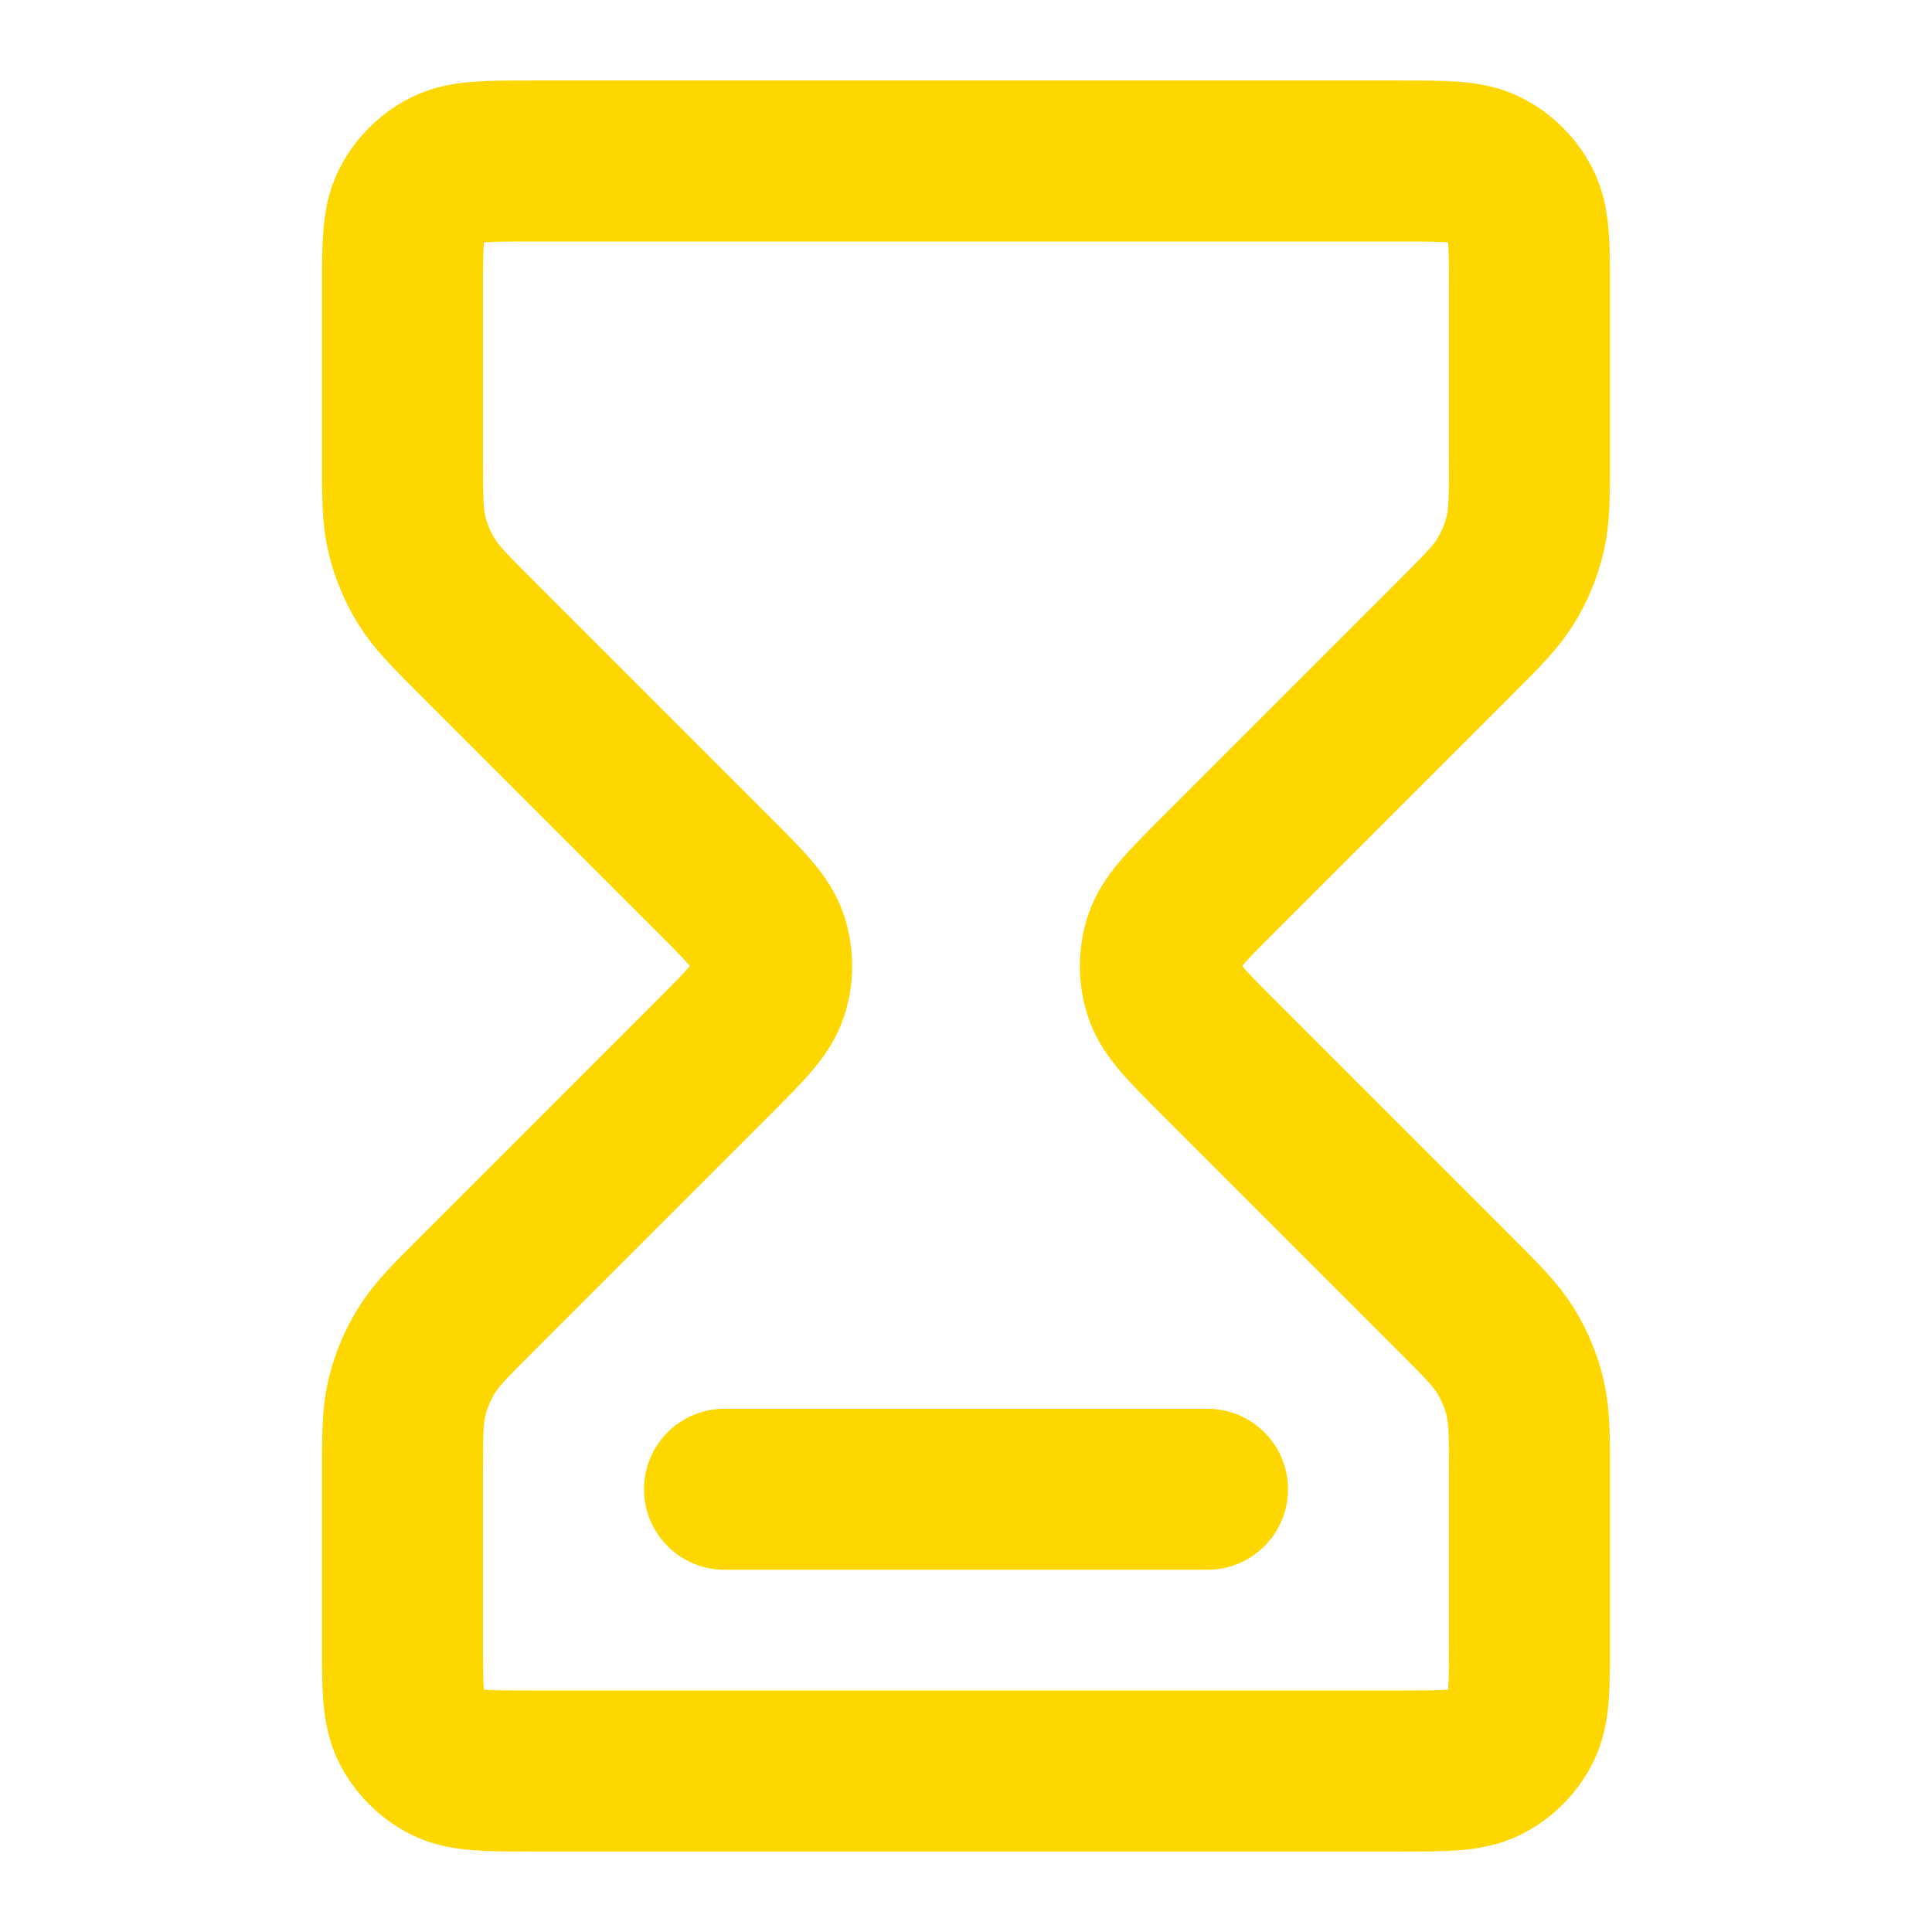
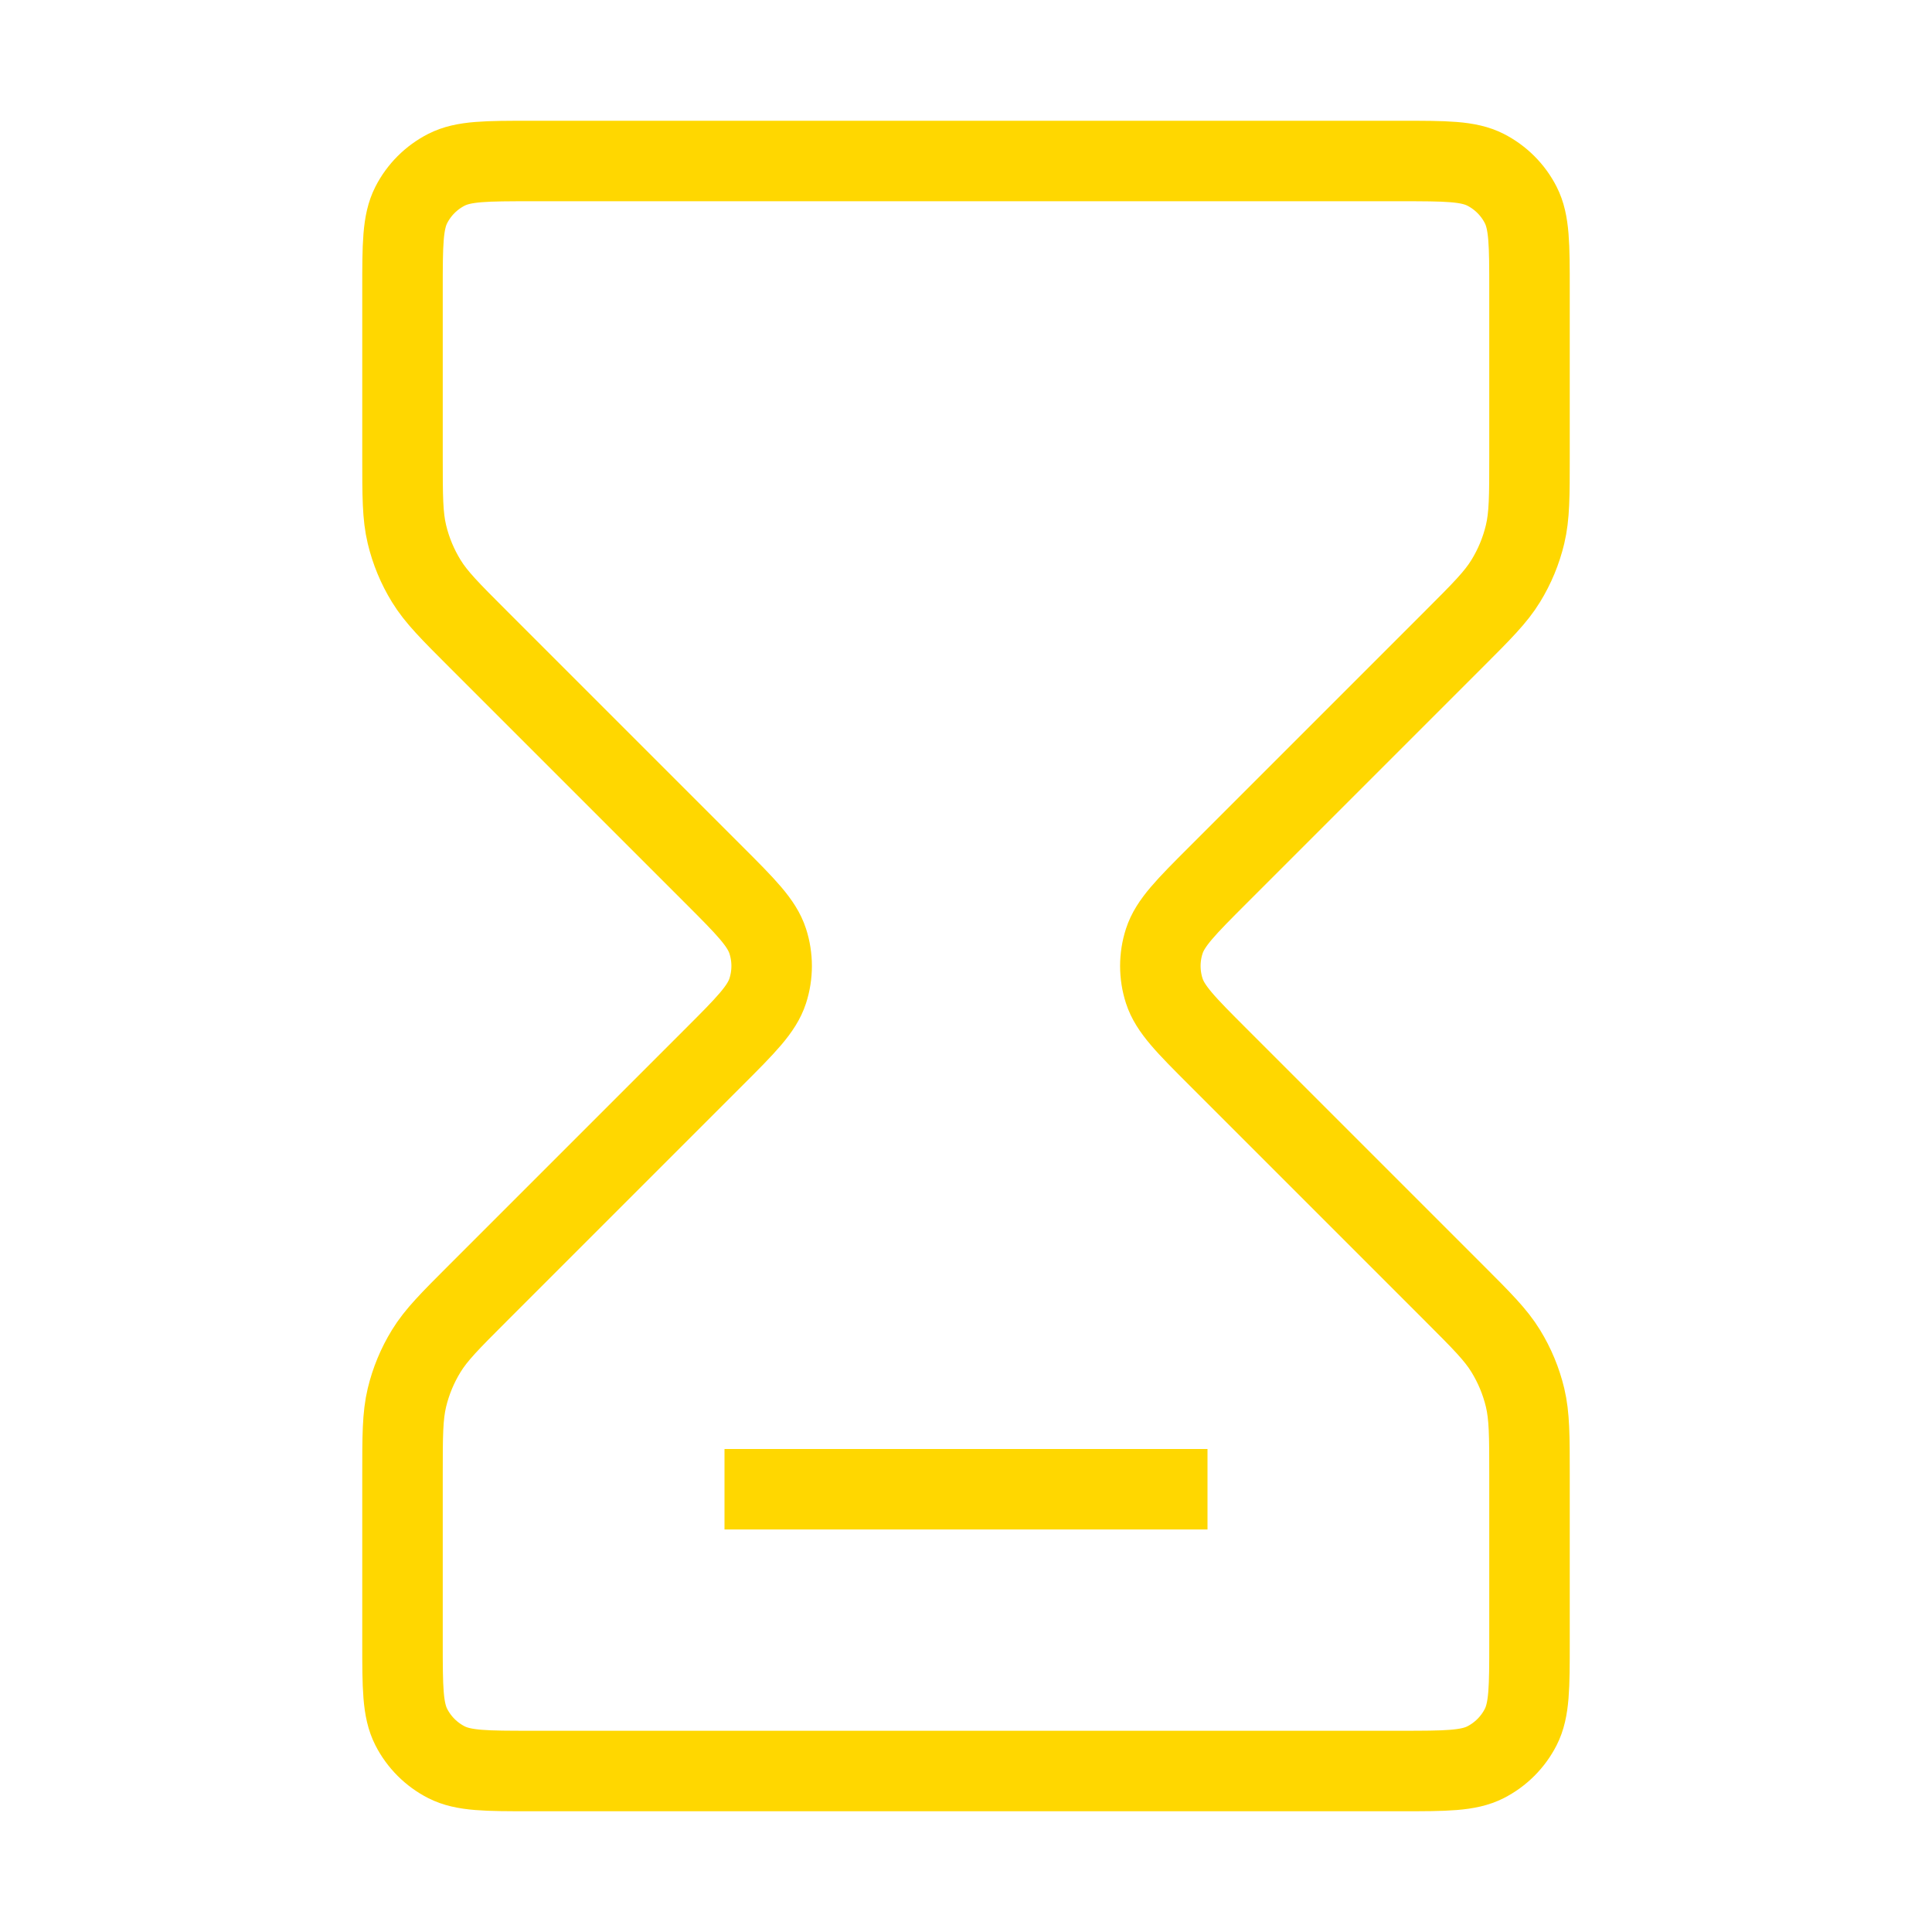
<svg xmlns="http://www.w3.org/2000/svg" width="24" height="24" viewBox="0 0 24 24" fill="none">
-   <path d="M9 18.5H15M6.6 2H17.4C17.96 2 18.24 2 18.454 2.109C18.642 2.205 18.795 2.358 18.891 2.546C19 2.76 19 3.04 19 3.6V5.675C19 6.164 19 6.408 18.945 6.638C18.896 6.843 18.815 7.038 18.705 7.217C18.582 7.418 18.409 7.591 18.063 7.937L15.131 10.869C14.735 11.265 14.537 11.463 14.463 11.691C14.398 11.892 14.398 12.108 14.463 12.309C14.537 12.537 14.735 12.735 15.131 13.131L18.063 16.063C18.409 16.409 18.582 16.582 18.705 16.783C18.815 16.962 18.896 17.157 18.945 17.361C19 17.592 19 17.836 19 18.326V20.4C19 20.96 19 21.24 18.891 21.454C18.795 21.642 18.642 21.795 18.454 21.891C18.24 22 17.96 22 17.4 22H6.6C6.04 22 5.76 22 5.546 21.891C5.358 21.795 5.205 21.642 5.109 21.454C5 21.24 5 20.96 5 20.4V18.326C5 17.836 5 17.592 5.055 17.361C5.104 17.157 5.185 16.962 5.295 16.783C5.418 16.582 5.591 16.409 5.937 16.063L8.869 13.131C9.265 12.735 9.463 12.537 9.537 12.309C9.602 12.108 9.602 11.892 9.537 11.691C9.463 11.463 9.265 11.265 8.869 10.869L5.937 7.937C5.591 7.591 5.418 7.418 5.295 7.217C5.185 7.038 5.104 6.843 5.055 6.638C5 6.408 5 6.164 5 5.675V3.6C5 3.04 5 2.76 5.109 2.546C5.205 2.358 5.358 2.205 5.546 2.109C5.76 2 6.04 2 6.6 2Z" stroke="#FFD700" stroke-width="2" stroke-linecap="round" stroke-linejoin="round" />
+   <path d="M9 18.5H15M6.6 2H17.4C17.96 2 18.24 2 18.454 2.109C18.642 2.205 18.795 2.358 18.891 2.546C19 2.76 19 3.04 19 3.6V5.675C19 6.164 19 6.408 18.945 6.638C18.896 6.843 18.815 7.038 18.705 7.217C18.582 7.418 18.409 7.591 18.063 7.937L15.131 10.869C14.735 11.265 14.537 11.463 14.463 11.691C14.398 11.892 14.398 12.108 14.463 12.309C14.537 12.537 14.735 12.735 15.131 13.131L18.063 16.063C18.409 16.409 18.582 16.582 18.705 16.783C18.815 16.962 18.896 17.157 18.945 17.361C19 17.592 19 17.836 19 18.326V20.4C19 20.96 19 21.24 18.891 21.454C18.795 21.642 18.642 21.795 18.454 21.891C18.24 22 17.96 22 17.4 22H6.6C6.04 22 5.76 22 5.546 21.891C5.358 21.795 5.205 21.642 5.109 21.454C5 21.24 5 20.96 5 20.4V18.326C5 17.836 5 17.592 5.055 17.361C5.104 17.157 5.185 16.962 5.295 16.783C5.418 16.582 5.591 16.409 5.937 16.063L8.869 13.131C9.265 12.735 9.463 12.537 9.537 12.309C9.602 12.108 9.602 11.892 9.537 11.691C9.463 11.463 9.265 11.265 8.869 10.869L5.937 7.937C5.591 7.591 5.418 7.418 5.295 7.217C5.185 7.038 5.104 6.843 5.055 6.638C5 6.408 5 6.164 5 5.675V3.6C5 3.04 5 2.76 5.109 2.546C5.205 2.358 5.358 2.205 5.546 2.109C5.76 2 6.04 2 6.6 2Z" stroke="#FFD700" strokeWidth="2" strokeLinecap="round" strokeLinejoin="round" />
</svg>
